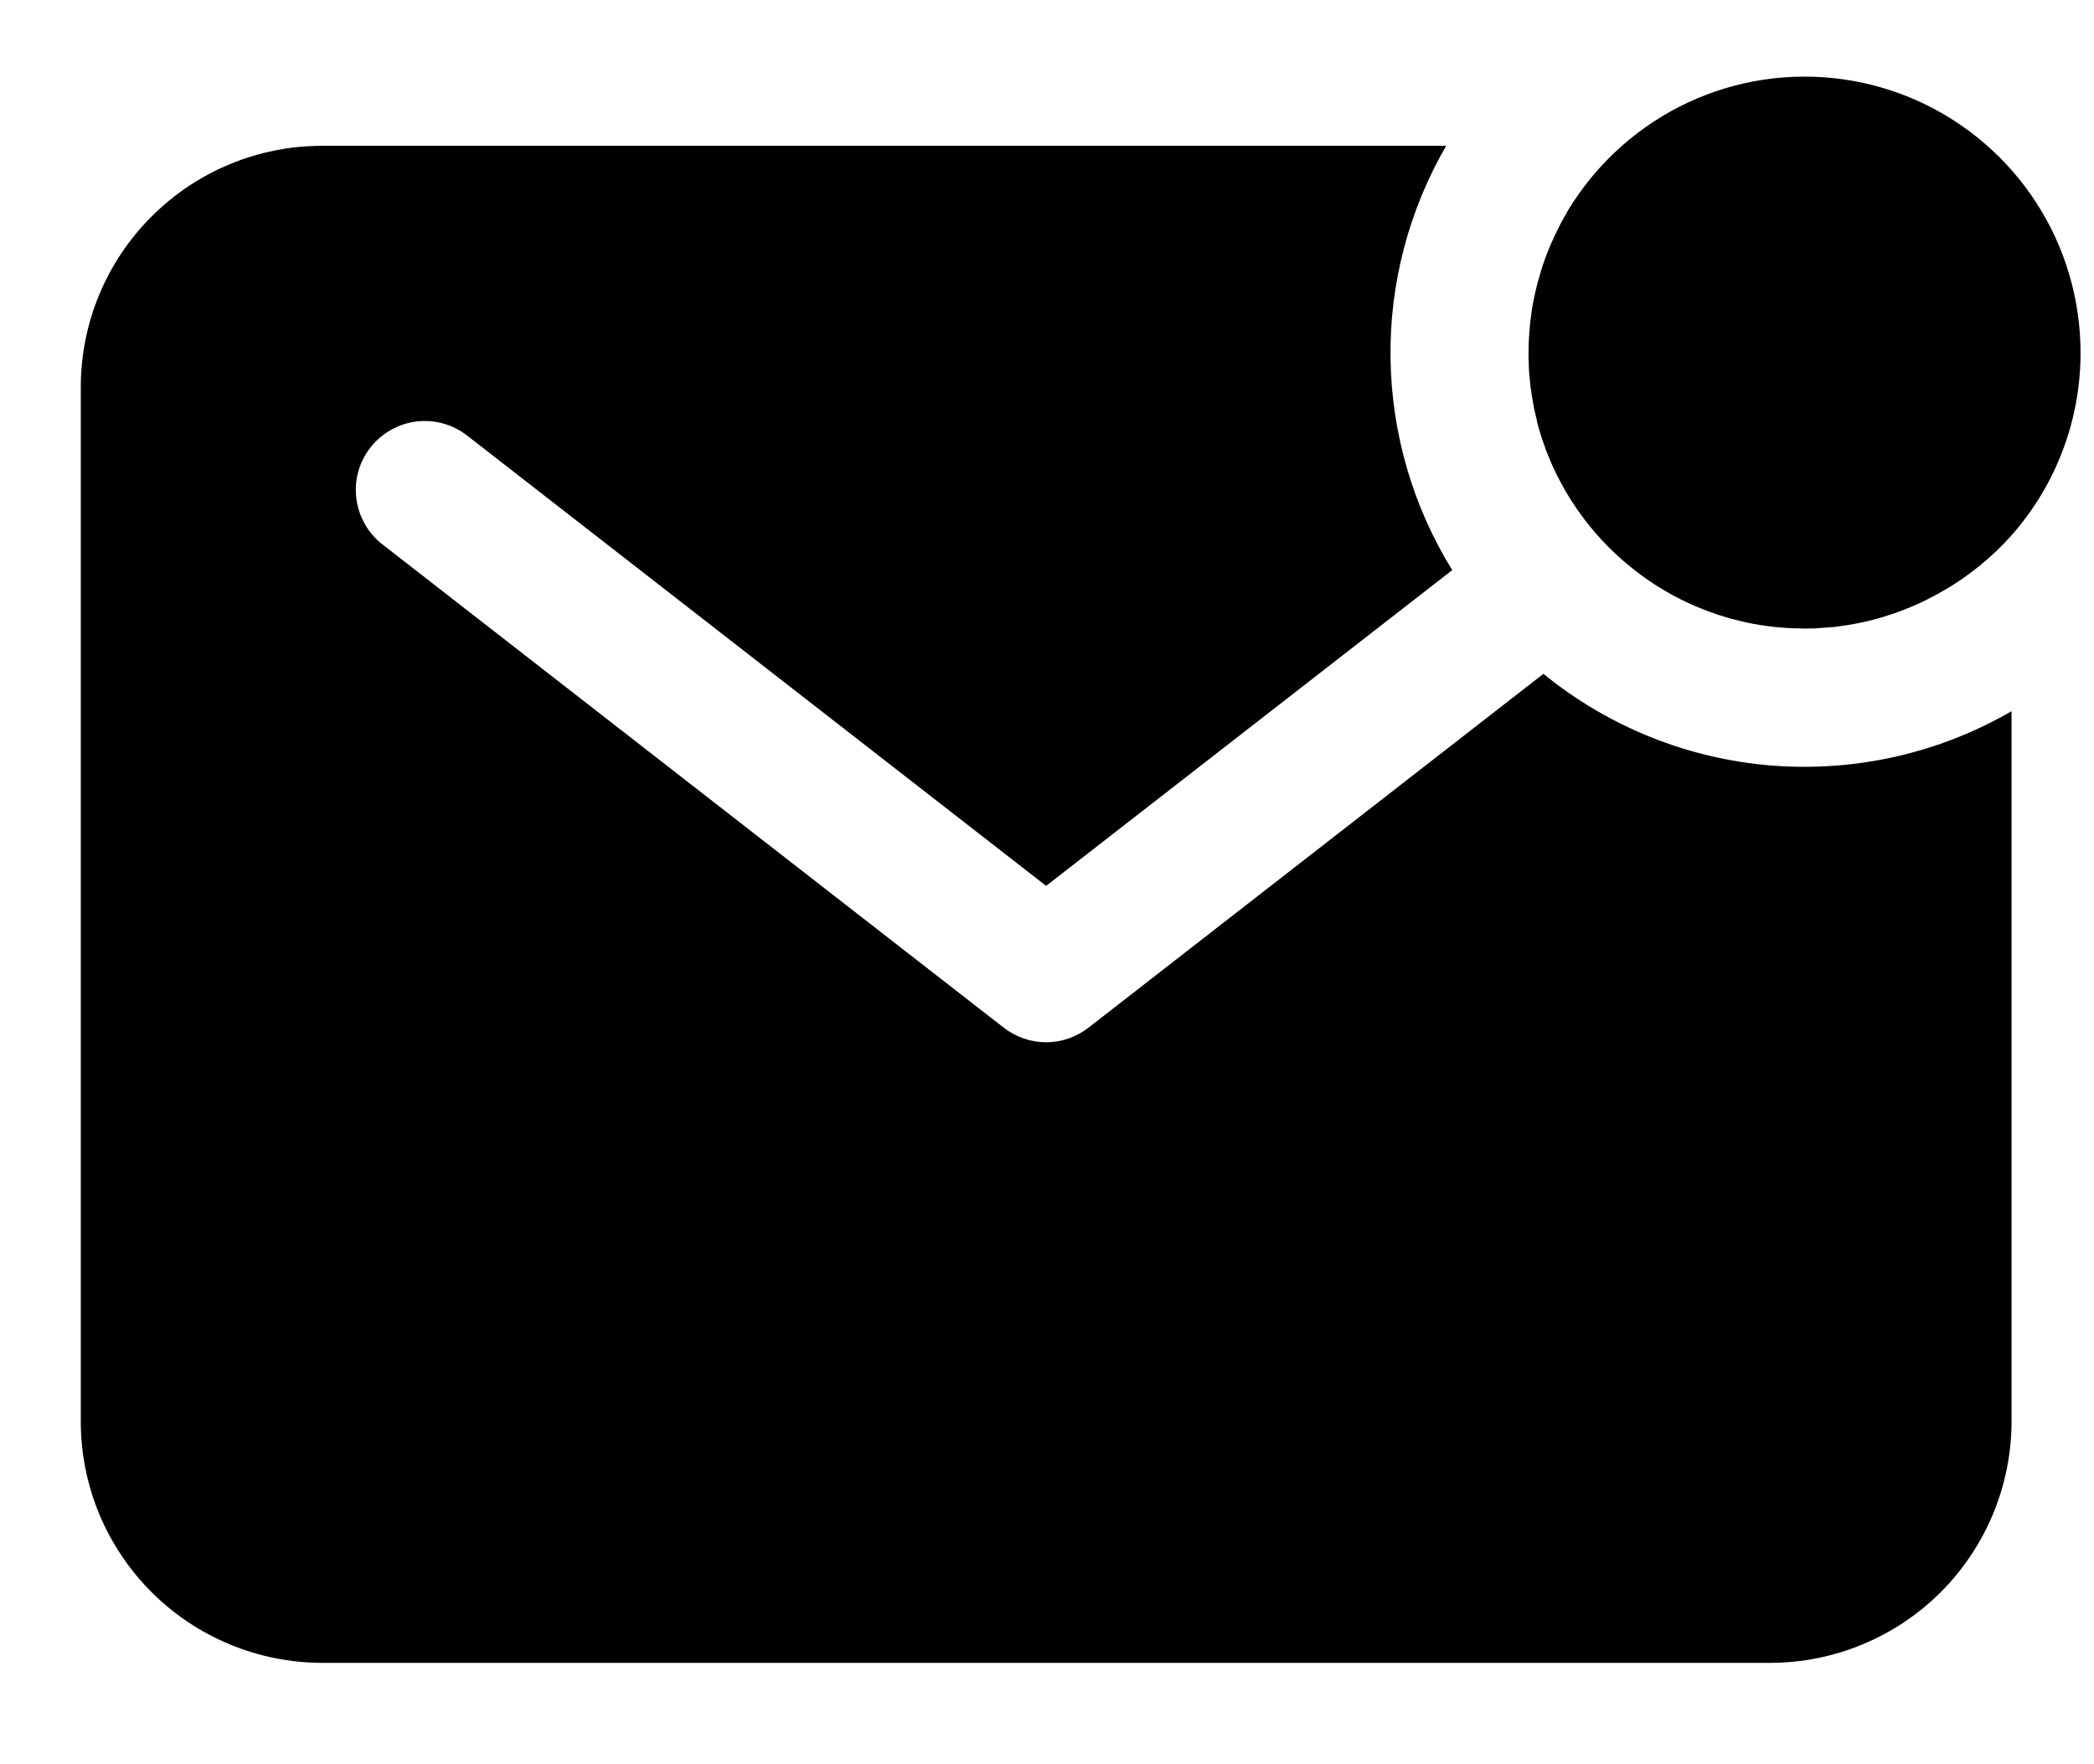
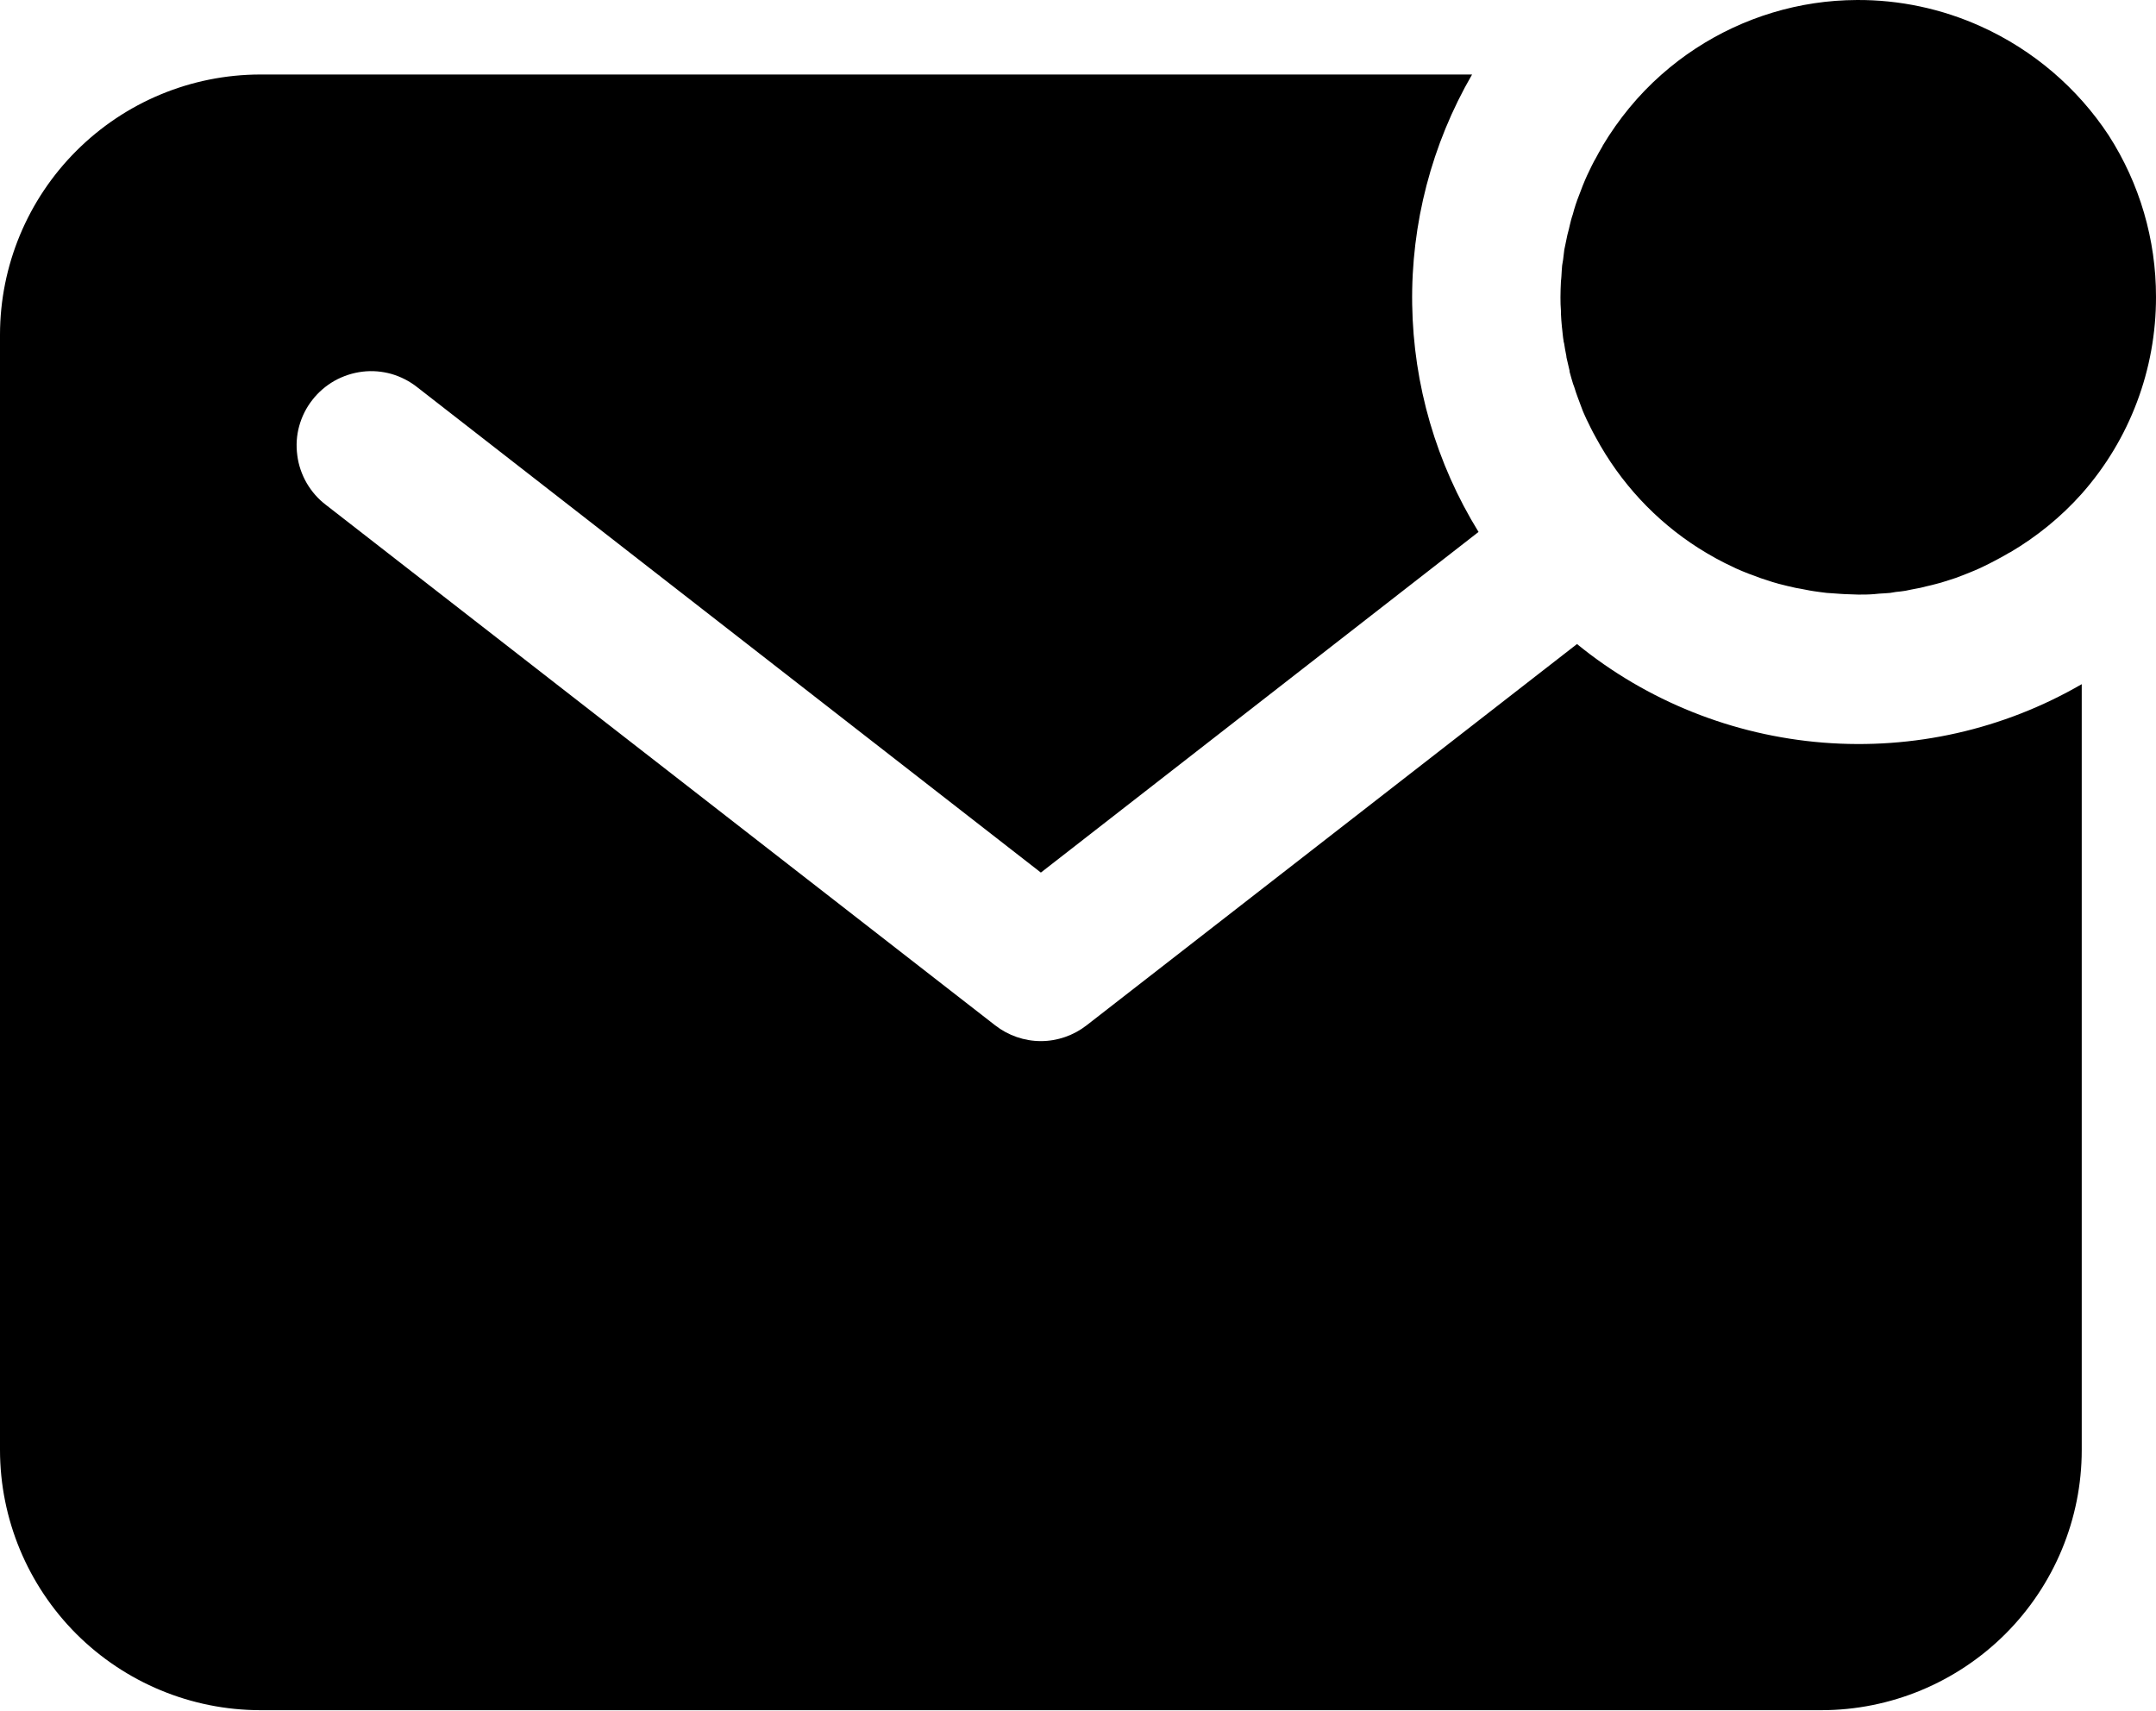
- <svg viewBox="0 0 19 16">
-   <path d="M18.878 3.202C18.878 2.72 18.74 2.247 18.478 1.842C18.217 1.437 17.844 1.116 17.405 0.917C16.966 0.719 16.478 0.651 16.001 0.723C15.525 0.795 15.079 1.003 14.717 1.323C14.522 1.495 14.354 1.697 14.22 1.921V1.923C14.199 1.959 14.179 1.994 14.16 2.03L14.15 2.05C14.134 2.081 14.119 2.112 14.104 2.143C14.099 2.153 14.095 2.163 14.091 2.173C14.078 2.201 14.065 2.23 14.053 2.26C14.048 2.272 14.044 2.284 14.039 2.296C14.028 2.323 14.018 2.351 14.008 2.379L13.994 2.42C13.986 2.447 13.978 2.474 13.97 2.501C13.965 2.516 13.961 2.531 13.957 2.546C13.949 2.572 13.943 2.599 13.937 2.624C13.933 2.64 13.929 2.656 13.926 2.672C13.92 2.699 13.915 2.726 13.91 2.75C13.907 2.767 13.904 2.783 13.901 2.8C13.897 2.827 13.893 2.855 13.89 2.883C13.888 2.899 13.886 2.915 13.884 2.931C13.881 2.961 13.879 2.991 13.876 3.022C13.876 3.036 13.874 3.05 13.873 3.064C13.871 3.109 13.869 3.153 13.869 3.199C13.869 3.238 13.869 3.277 13.872 3.314V3.339C13.874 3.375 13.877 3.412 13.881 3.449L13.883 3.468C13.886 3.501 13.89 3.534 13.896 3.566C13.896 3.573 13.896 3.58 13.898 3.586C13.904 3.622 13.91 3.657 13.917 3.692C13.917 3.701 13.921 3.709 13.922 3.718C13.93 3.752 13.937 3.785 13.946 3.818V3.826C13.955 3.861 13.965 3.895 13.975 3.929L13.983 3.955C13.994 3.988 14.005 4.021 14.017 4.053C14.019 4.06 14.022 4.067 14.024 4.075C14.035 4.102 14.046 4.13 14.057 4.157C14.06 4.166 14.064 4.173 14.067 4.181C14.08 4.212 14.094 4.243 14.109 4.274L14.121 4.3C14.135 4.327 14.149 4.355 14.163 4.381C14.367 4.761 14.666 5.081 15.029 5.313C15.125 5.374 15.224 5.428 15.327 5.475L15.342 5.482C15.412 5.513 15.482 5.541 15.555 5.566L15.592 5.579L15.65 5.597C15.668 5.603 15.686 5.607 15.704 5.613L15.779 5.632L15.846 5.648L15.891 5.657L15.963 5.67L16 5.675C16.035 5.681 16.07 5.685 16.106 5.689L16.136 5.692C16.165 5.694 16.194 5.697 16.223 5.698L16.256 5.7C16.295 5.7 16.332 5.703 16.37 5.703C16.416 5.703 16.46 5.703 16.505 5.699L16.547 5.696C16.578 5.694 16.608 5.692 16.638 5.689L16.687 5.683C16.714 5.679 16.742 5.675 16.769 5.671L16.819 5.662C16.845 5.657 16.872 5.652 16.897 5.647L16.945 5.636C16.971 5.629 16.998 5.623 17.023 5.616C17.038 5.612 17.053 5.607 17.069 5.603C17.096 5.595 17.122 5.587 17.149 5.578L17.191 5.564C17.218 5.554 17.246 5.544 17.273 5.534L17.309 5.519C17.339 5.507 17.368 5.495 17.396 5.482L17.425 5.469C17.457 5.454 17.488 5.439 17.519 5.422L17.538 5.413C17.575 5.393 17.61 5.374 17.646 5.352H17.648C17.874 5.219 18.078 5.052 18.252 4.857C18.656 4.4 18.878 3.811 18.878 3.202Z" fill="currentColor" />
-   <path d="M14.004 6.114L9.876 9.325C9.766 9.41 9.631 9.457 9.492 9.457C9.353 9.457 9.218 9.41 9.108 9.325L3.477 4.945C3.411 4.895 3.355 4.833 3.314 4.761C3.272 4.689 3.245 4.61 3.234 4.528C3.223 4.446 3.228 4.362 3.25 4.282C3.272 4.202 3.309 4.127 3.36 4.062C3.411 3.996 3.474 3.942 3.547 3.901C3.619 3.86 3.698 3.834 3.781 3.824C3.863 3.815 3.947 3.821 4.026 3.844C4.106 3.867 4.18 3.905 4.245 3.957L9.492 8.038L13.177 5.173C12.82 4.596 12.627 3.933 12.617 3.255C12.607 2.577 12.782 1.909 13.122 1.323H2.923C2.342 1.323 1.785 1.554 1.375 1.965C0.964 2.375 0.733 2.932 0.733 3.513V12.898C0.733 13.479 0.964 14.035 1.375 14.446C1.785 14.856 2.342 15.087 2.923 15.088H16.062C16.643 15.087 17.199 14.856 17.61 14.446C18.02 14.035 18.251 13.479 18.252 12.898V6.453C17.593 6.835 16.834 7.006 16.075 6.946C15.316 6.885 14.594 6.595 14.004 6.114Z" fill="currentColor" />
+ <svg xmlns="http://www.w3.org/2000/svg" viewBox="0 0 18 14.278">
+   <path d="m 15.502,9.734793e-5 c -0.119,6.98e-4 -0.236,0.009 -0.355,0.027 -0.473,0.071 -0.916,0.278 -1.275,0.595 -0.194,0.171 -0.359,0.373 -0.492,0.595 v 0.002 c -0.021,0.035 -0.041,0.071 -0.06,0.107 l -0.01,0.017 c -0.016,0.031 -0.032,0.062 -0.046,0.093 -0.005,0.01 -0.009,0.019 -0.014,0.029 -0.013,0.028 -0.025,0.058 -0.037,0.087 -0.005,0.012 -0.009,0.025 -0.014,0.037 -0.011,0.027 -0.021,0.054 -0.031,0.081 l -0.014,0.041 c -0.009,0.026 -0.016,0.053 -0.023,0.079 -0.005,0.015 -0.01,0.029 -0.014,0.045 -0.007,0.026 -0.013,0.054 -0.019,0.079 -0.004,0.016 -0.008,0.031 -0.012,0.046 -0.005,0.026 -0.011,0.053 -0.016,0.077 -0.003,0.016 -0.007,0.032 -0.01,0.048 -0.004,0.027 -0.006,0.056 -0.01,0.083 -0.002,0.016 -0.006,0.032 -0.008,0.048 -0.003,0.03 -0.004,0.059 -0.006,0.089 0,0.014 -0.003,0.029 -0.004,0.043 -0.002,0.044 -0.004,0.089 -0.004,0.134 0,0.039 8e-4,0.078 0.004,0.114 v 0.023 c 0.002,0.036 0.004,0.074 0.008,0.11 l 0.002,0.017 c 0.004,0.033 0.006,0.067 0.012,0.099 0,0.007 0.001,0.013 0.004,0.019 0.005,0.035 0.012,0.072 0.019,0.107 0,0.009 0.002,0.017 0.004,0.025 0.007,0.033 0.015,0.066 0.023,0.099 v 0.008 c 0.009,0.035 0.019,0.067 0.029,0.101 l 0.01,0.027 c 0.01,0.033 0.021,0.065 0.033,0.097 0.002,0.007 0.005,0.014 0.008,0.021 0.011,0.028 0.02,0.056 0.031,0.083 0.003,0.008 0.006,0.015 0.01,0.023 0.013,0.031 0.028,0.061 0.043,0.091 l 0.012,0.025 c 0.014,0.027 0.028,0.055 0.043,0.081 0.203,0.376 0.498,0.695 0.858,0.924 0.095,0.06 0.192,0.114 0.295,0.161 l 0.016,0.008 c 0.069,0.031 0.14,0.058 0.211,0.083 l 0.037,0.012 0.058,0.019 c 0.017,0.005 0.034,0.01 0.052,0.015 l 0.076,0.019 0.066,0.015 0.045,0.008 0.072,0.014 0.037,0.006 c 0.035,0.005 0.069,0.01 0.105,0.014 l 0.031,0.002 c 0.028,0.002 0.057,0.004 0.085,0.006 l 0.033,0.002 c 0.039,0 0.076,0.004 0.114,0.004 0.045,0 0.089,3.7e-6 0.134,-0.004 l 0.041,-0.004 c 0.03,-0.002 0.061,-0.003 0.091,-0.006 l 0.048,-0.008 c 0.027,-0.003 0.054,-0.005 0.081,-0.01 l 0.048,-0.01 c 0.026,-0.005 0.053,-0.01 0.078,-0.015 l 0.048,-0.012 c 0.026,-0.006 0.053,-0.012 0.078,-0.019 0.015,-0.004 0.029,-0.007 0.045,-0.012 0.027,-0.008 0.053,-0.017 0.079,-0.025 l 0.043,-0.014 c 0.028,-0.01 0.054,-0.021 0.081,-0.031 l 0.035,-0.014 c 0.029,-0.012 0.059,-0.024 0.087,-0.037 l 0.029,-0.014 c 0.031,-0.015 0.062,-0.03 0.093,-0.047 l 0.019,-0.01 c 0.036,-0.019 0.072,-0.039 0.107,-0.06 h 0.002 c 0.224,-0.132 0.426,-0.296 0.599,-0.49 0.401,-0.453 0.621,-1.038 0.62,-1.643 6.78e-4,-0.478 -0.136,-0.946 -0.395,-1.349 C 17.345,0.735 16.975,0.418 16.539,0.221 16.212,0.073 15.858,-0.002 15.502,4.534793e-5 Z M 2.172,0.622 C 1.596,0.623 1.045,0.852 0.637,1.26 0.23,1.667 6.1604213e-4,2.218 0,2.794 v 9.312 c 6.1604213e-4,0.576 0.23,1.127 0.637,1.535 C 1.045,14.048 1.596,14.277 2.172,14.278 H 15.208 c 0.576,-5.95e-4 1.127,-0.23 1.535,-0.637 0.407,-0.407 0.637,-0.959 0.637,-1.535 V 5.712 C 16.726,6.091 15.974,6.26 15.221,6.2 14.469,6.14 13.751,5.854 13.166,5.377 L 9.072,8.56 c -0.109,0.085 -0.244,0.132 -0.382,0.132 -0.138,0 -0.273,-0.047 -0.382,-0.132 L 2.722,4.216 c -0.066,-0.05 -0.119,-0.111 -0.161,-0.182 -0.041,-0.071 -0.069,-0.151 -0.079,-0.233 -0.011,-0.082 -0.006,-0.165 0.016,-0.244 0.022,-0.079 0.058,-0.152 0.109,-0.217 0.05,-0.065 0.114,-0.12 0.186,-0.161 0.072,-0.04 0.151,-0.066 0.233,-0.076 0.082,-0.01 0.163,-0.003 0.242,0.019 0.079,0.023 0.153,0.061 0.217,0.112 L 8.69,7.285 12.344,4.441 C 11.991,3.869 11.8,3.213 11.79,2.54 c -0.01,-0.673 0.163,-1.336 0.5,-1.918 z" fill="currentColor" />
</svg>
